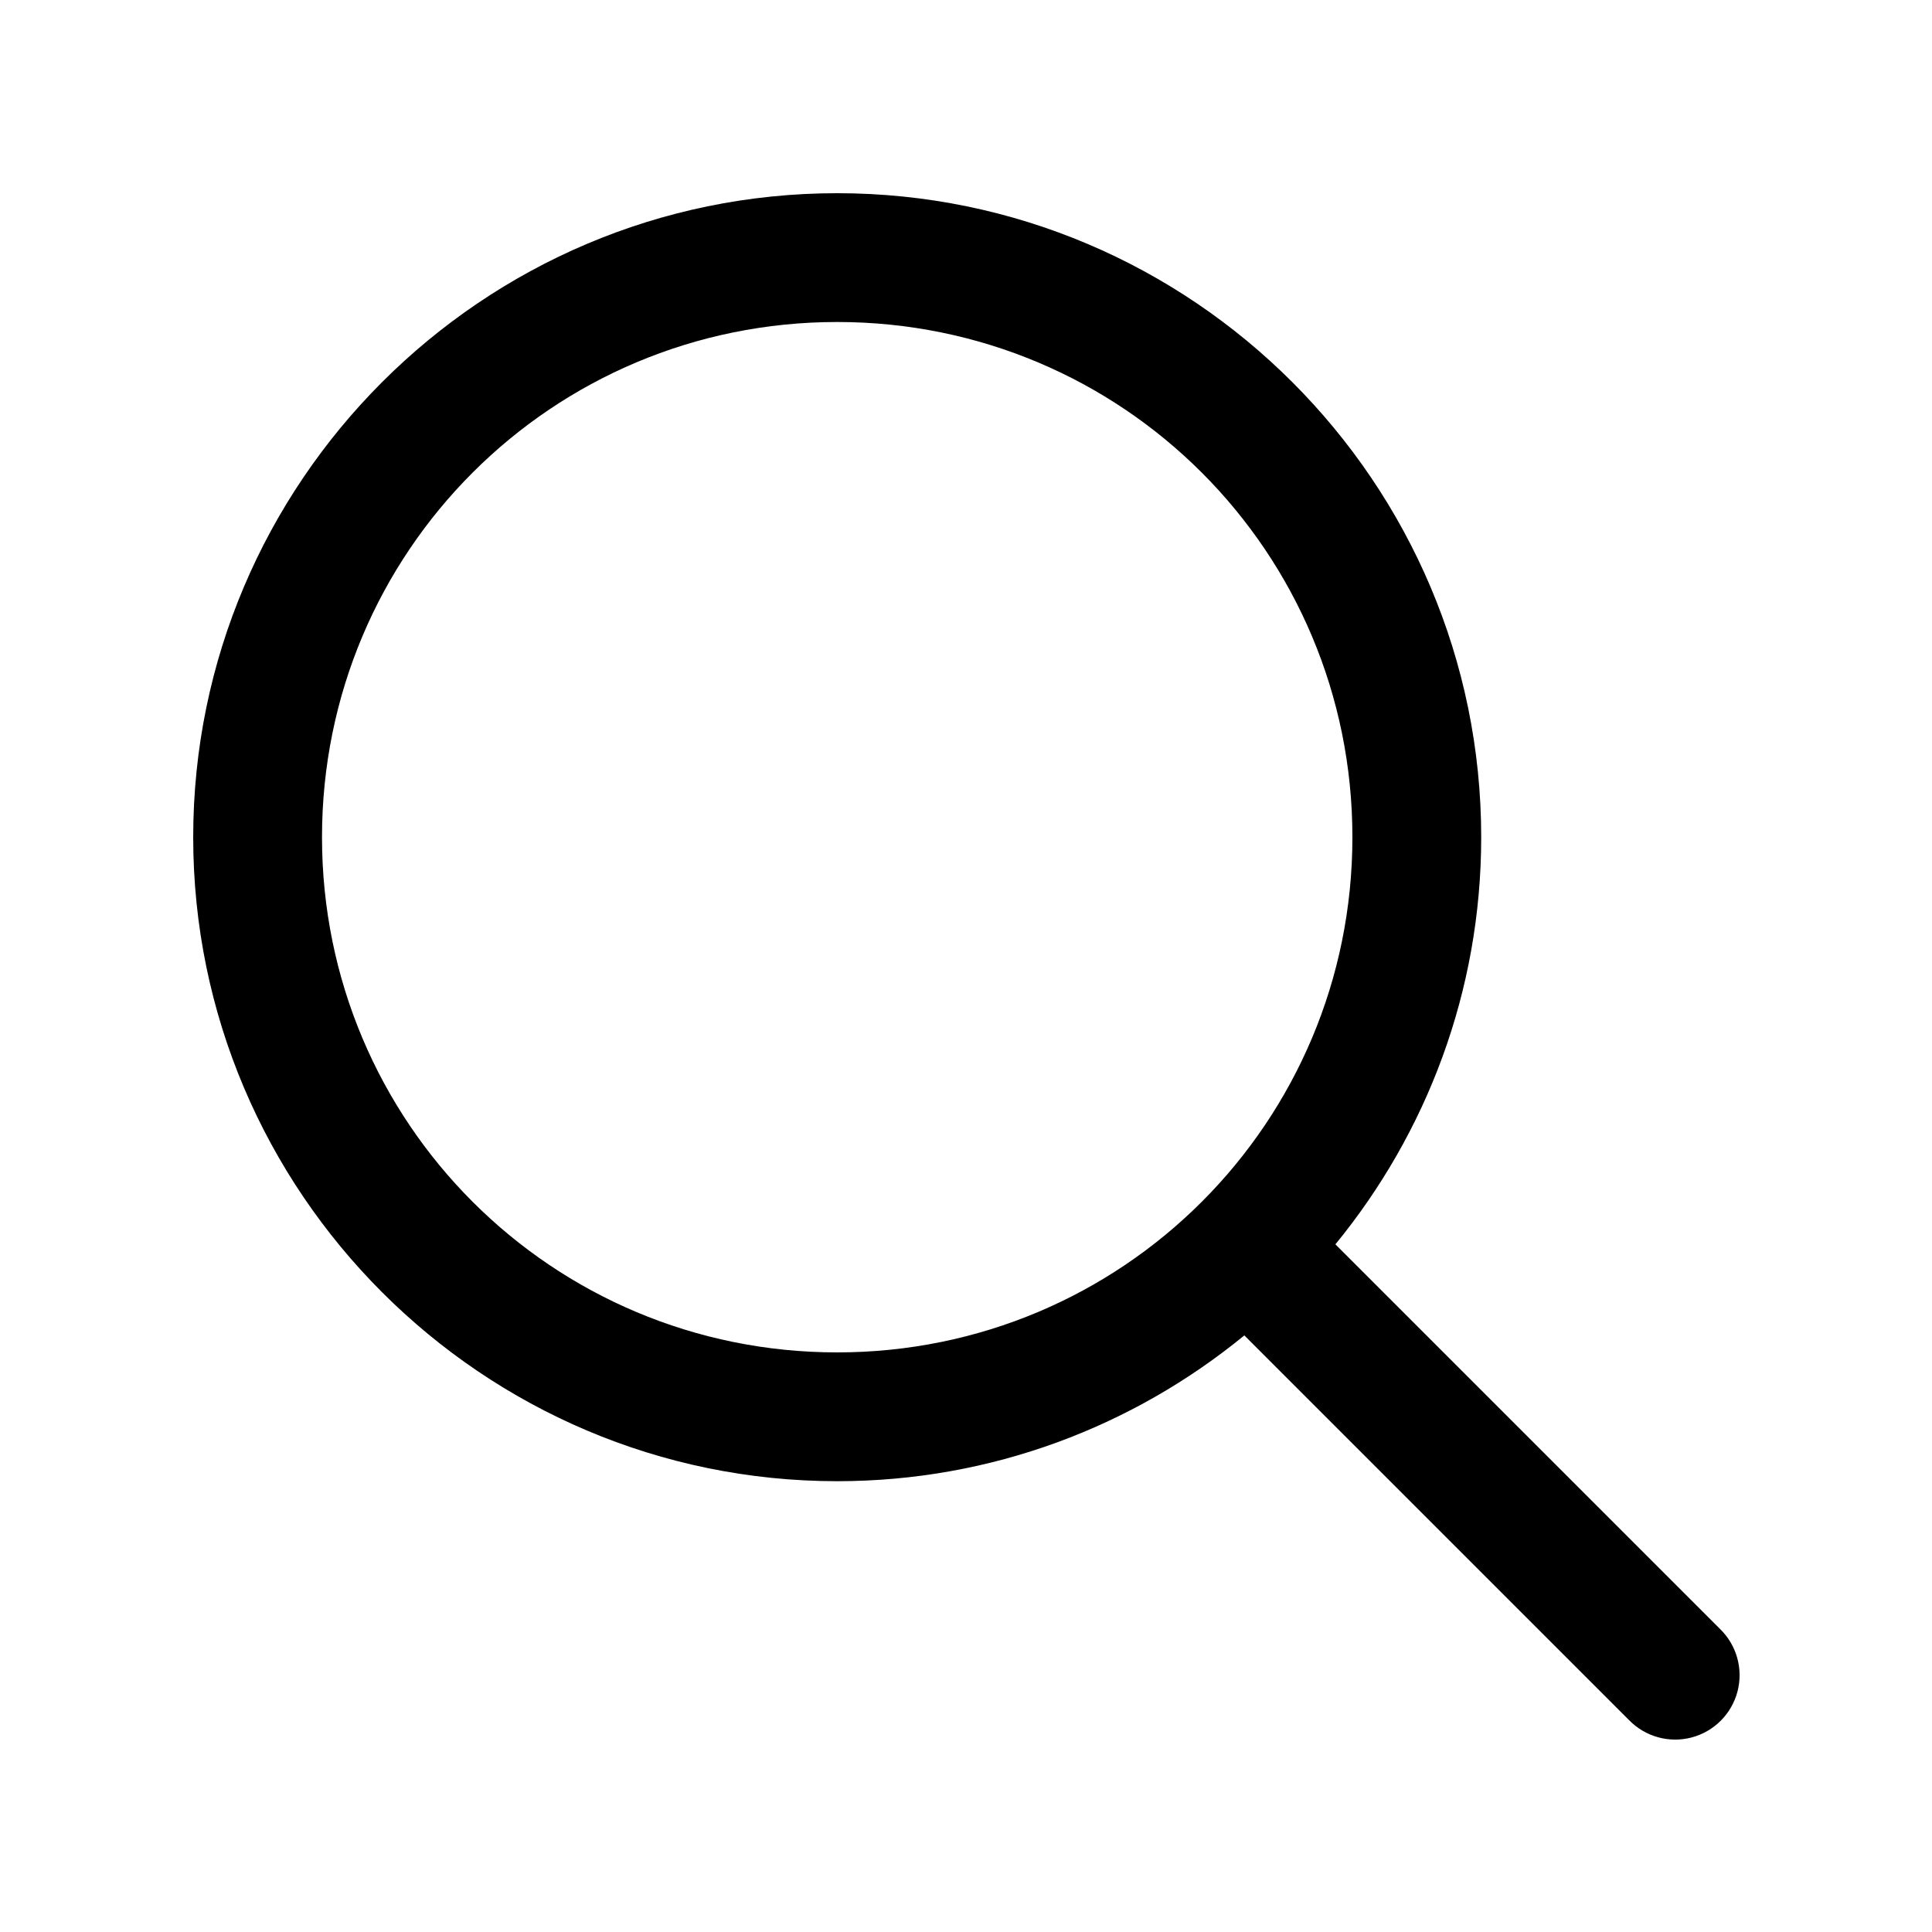
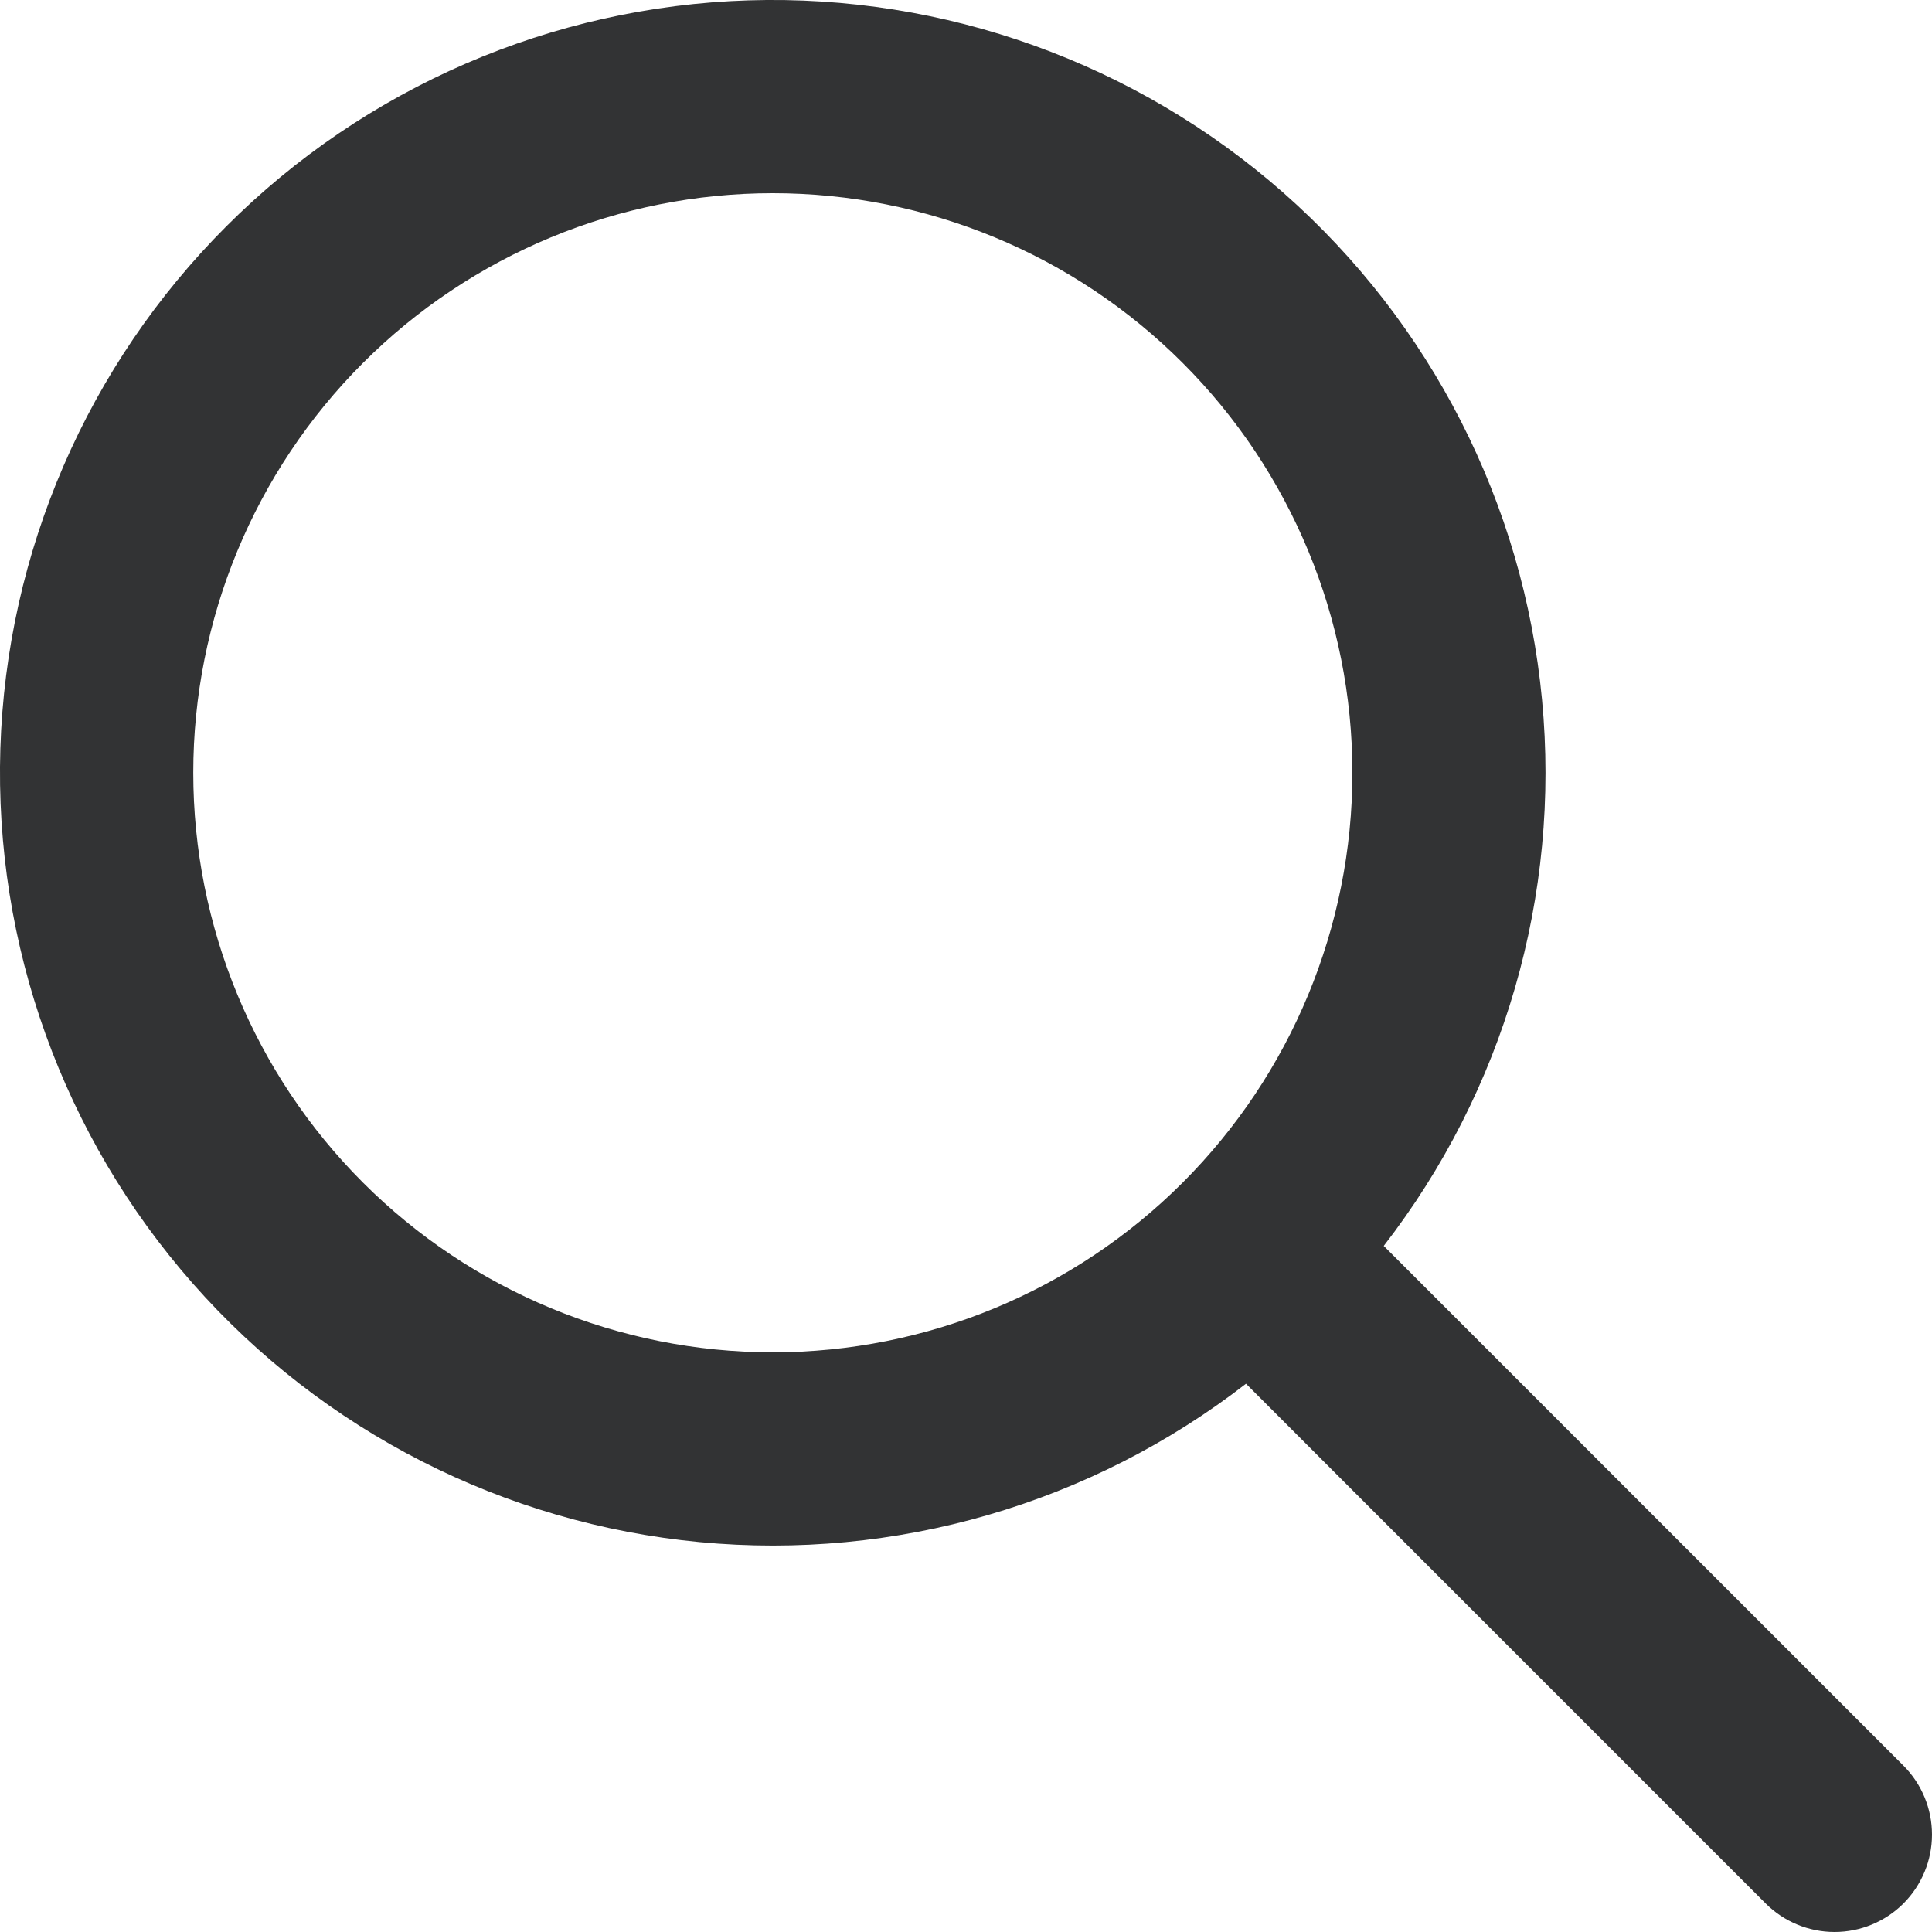
- <svg xmlns="http://www.w3.org/2000/svg" viewBox="0 0 30 30" width="30px" height="30px">
-   <path d="M 13 3 C 7.489 3 3 7.489 3 13 C 3 18.511 7.489 23 13 23 C 15.397 23 17.597 22.149 19.322 20.736 L 25.293 26.707 A 1 1 0 1 0 26.707 25.293 L 20.736 19.322 C 22.149 17.597 23 15.397 23 13 C 23 7.489 18.511 3 13 3 z M 13 5 C 17.43 5 21 8.57 21 13 C 21 17.43 17.43 21 13 21 C 8.57 21 5 17.43 5 13 C 5 8.57 8.57 5 13 5 z" />
+ <svg xmlns="http://www.w3.org/2000/svg" width="27" height="27" viewBox="0 0 27 27" fill="none">
+   <path fill-rule="evenodd" clip-rule="evenodd" d="M19.339 17.413L26.602 24.676C26.857 24.931 27 25.278 27 25.639C27 26 26.856 26.346 26.601 26.602C26.345 26.857 25.999 27 25.638 27C25.277 27 24.93 26.856 24.675 26.601L17.413 19.338C15.241 21.02 12.511 21.811 9.777 21.551C7.044 21.291 4.511 20 2.696 17.939C0.881 15.878 -0.081 13.204 0.005 10.459C0.092 7.714 1.221 5.105 3.163 3.163C5.105 1.221 7.714 0.092 10.458 0.005C13.203 -0.081 15.878 0.881 17.938 2.696C19.999 4.512 21.291 7.044 21.55 9.778C21.81 12.512 21.019 15.242 19.337 17.413H19.339ZM10.8 18.899C12.949 18.899 15.009 18.046 16.528 16.527C18.047 15.008 18.9 12.948 18.9 10.799C18.9 8.651 18.047 6.591 16.528 5.072C15.009 3.553 12.949 2.7 10.8 2.7C8.652 2.7 6.592 3.553 5.073 5.072C3.554 6.591 2.701 8.651 2.701 10.799C2.701 12.948 3.554 15.008 5.073 16.527C6.592 18.046 8.652 18.899 10.8 18.899Z" fill="#323334" />
</svg>
